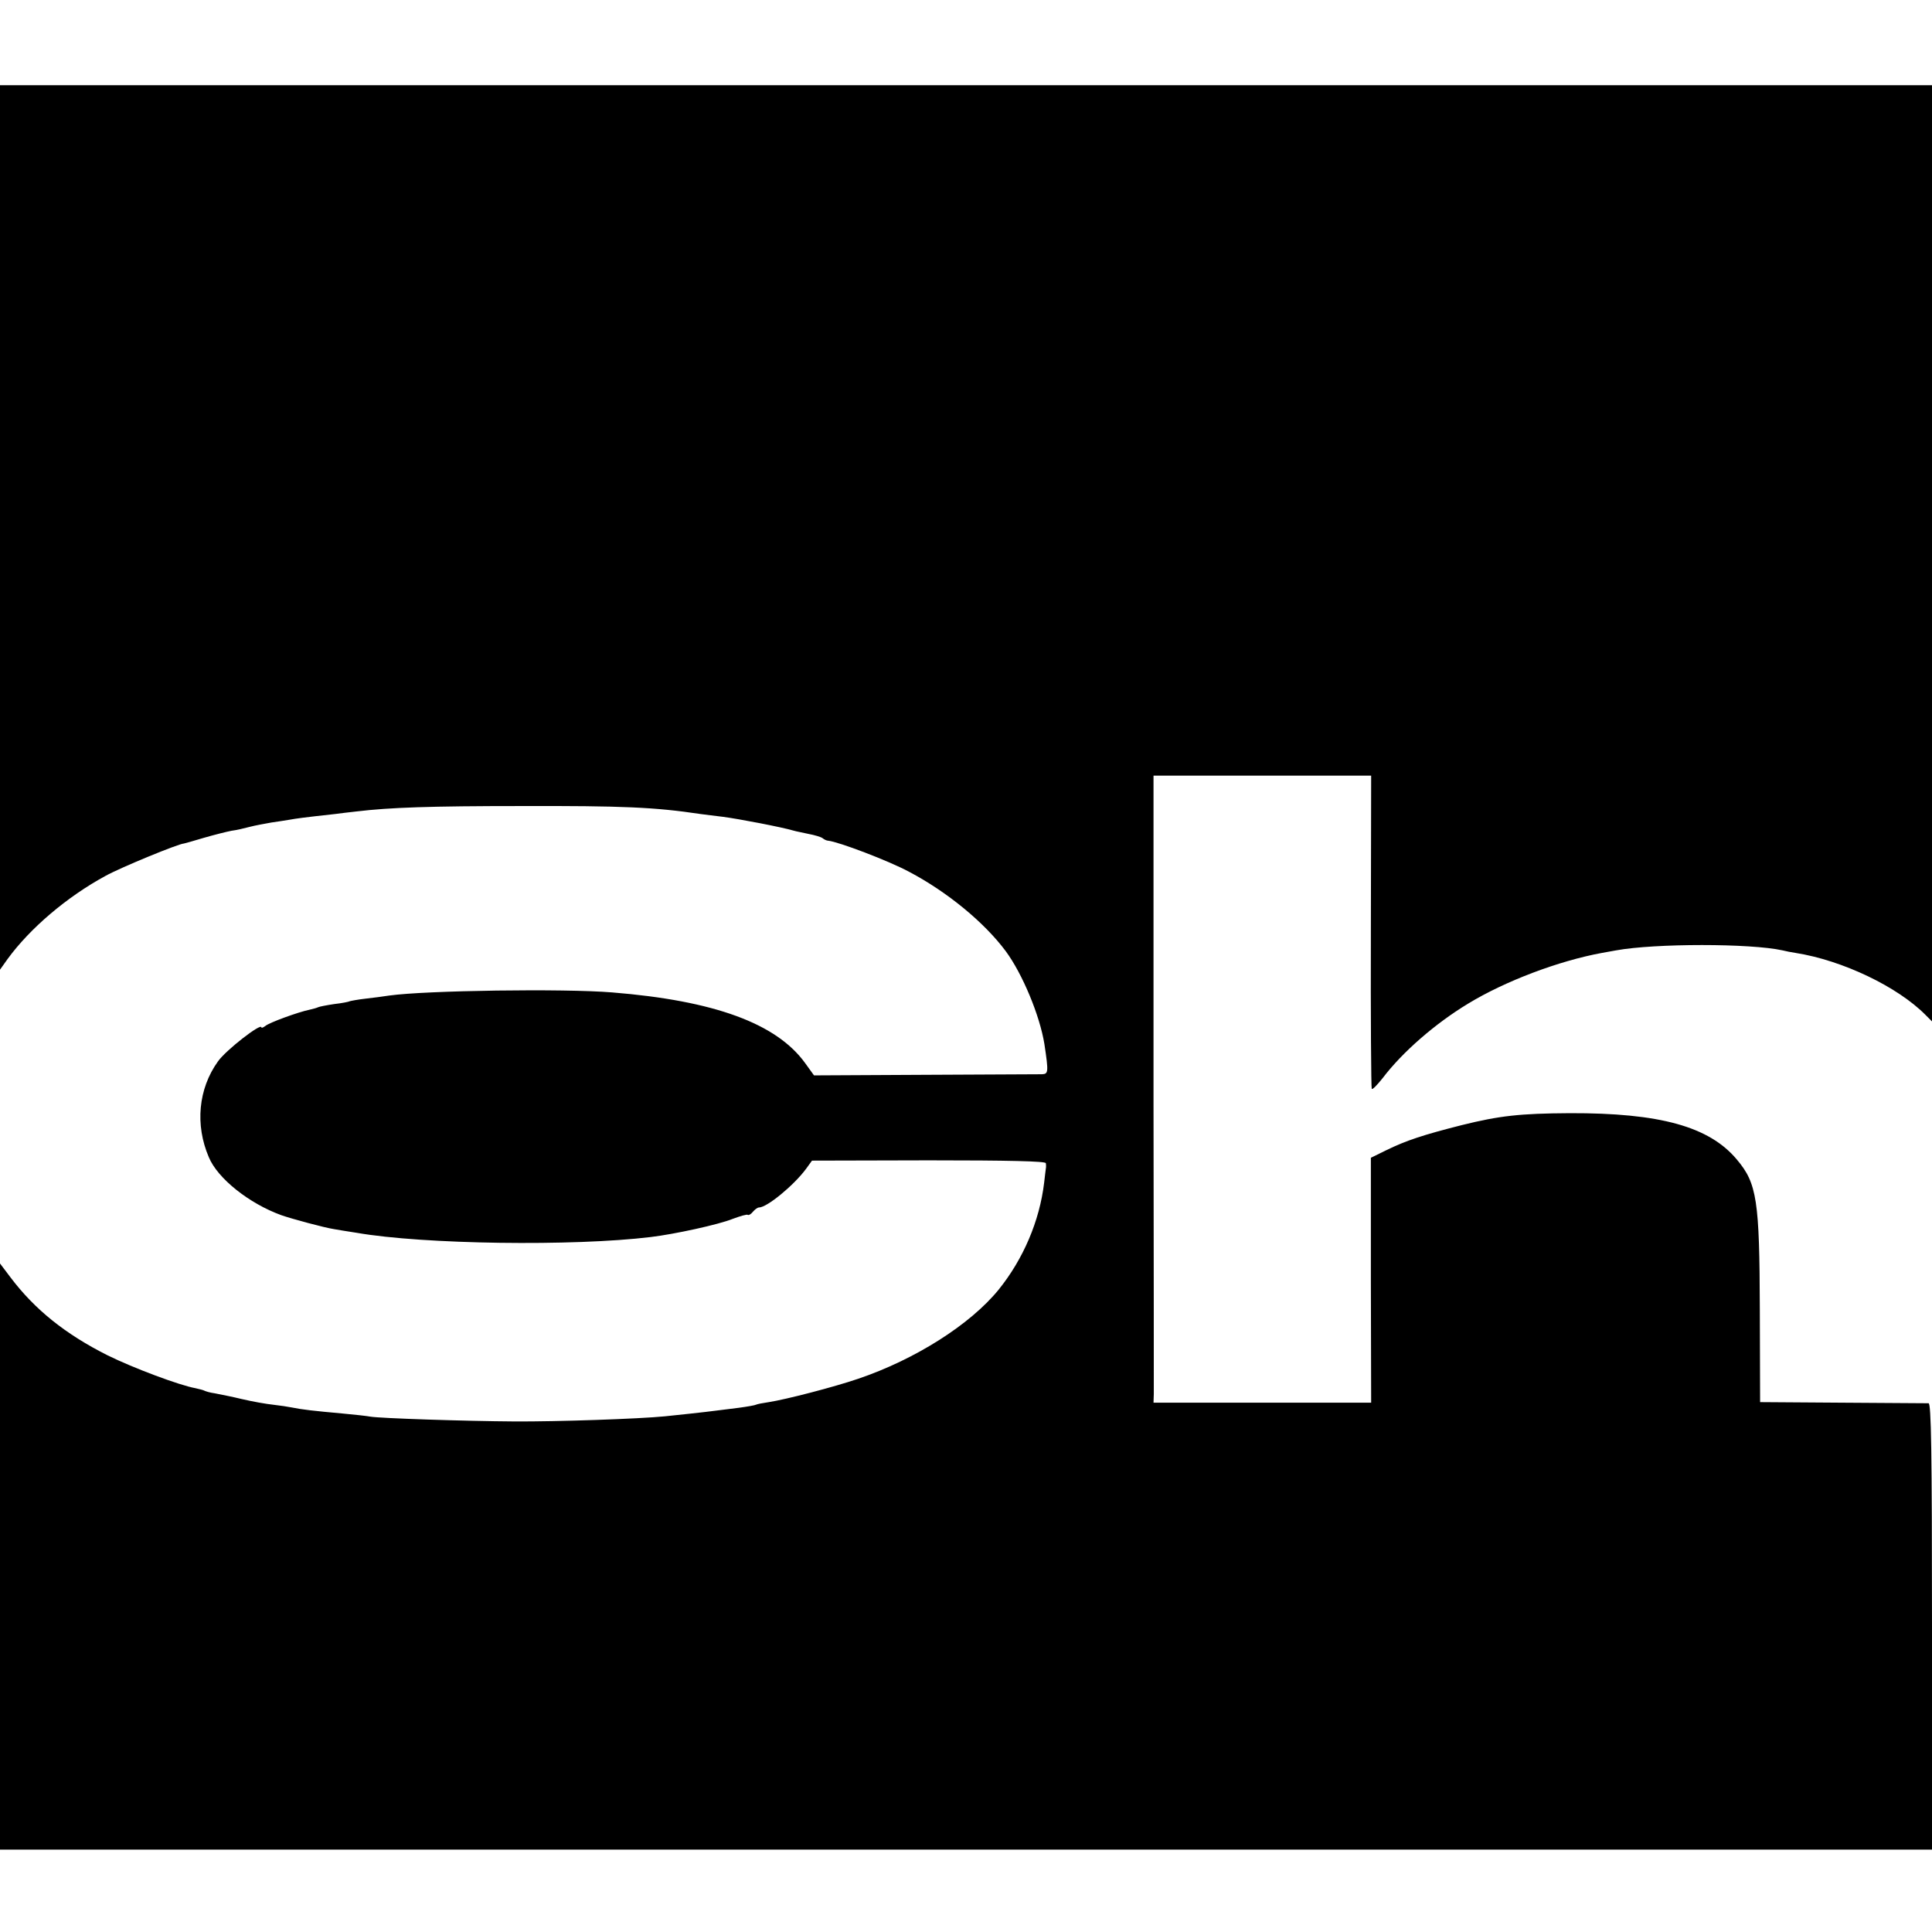
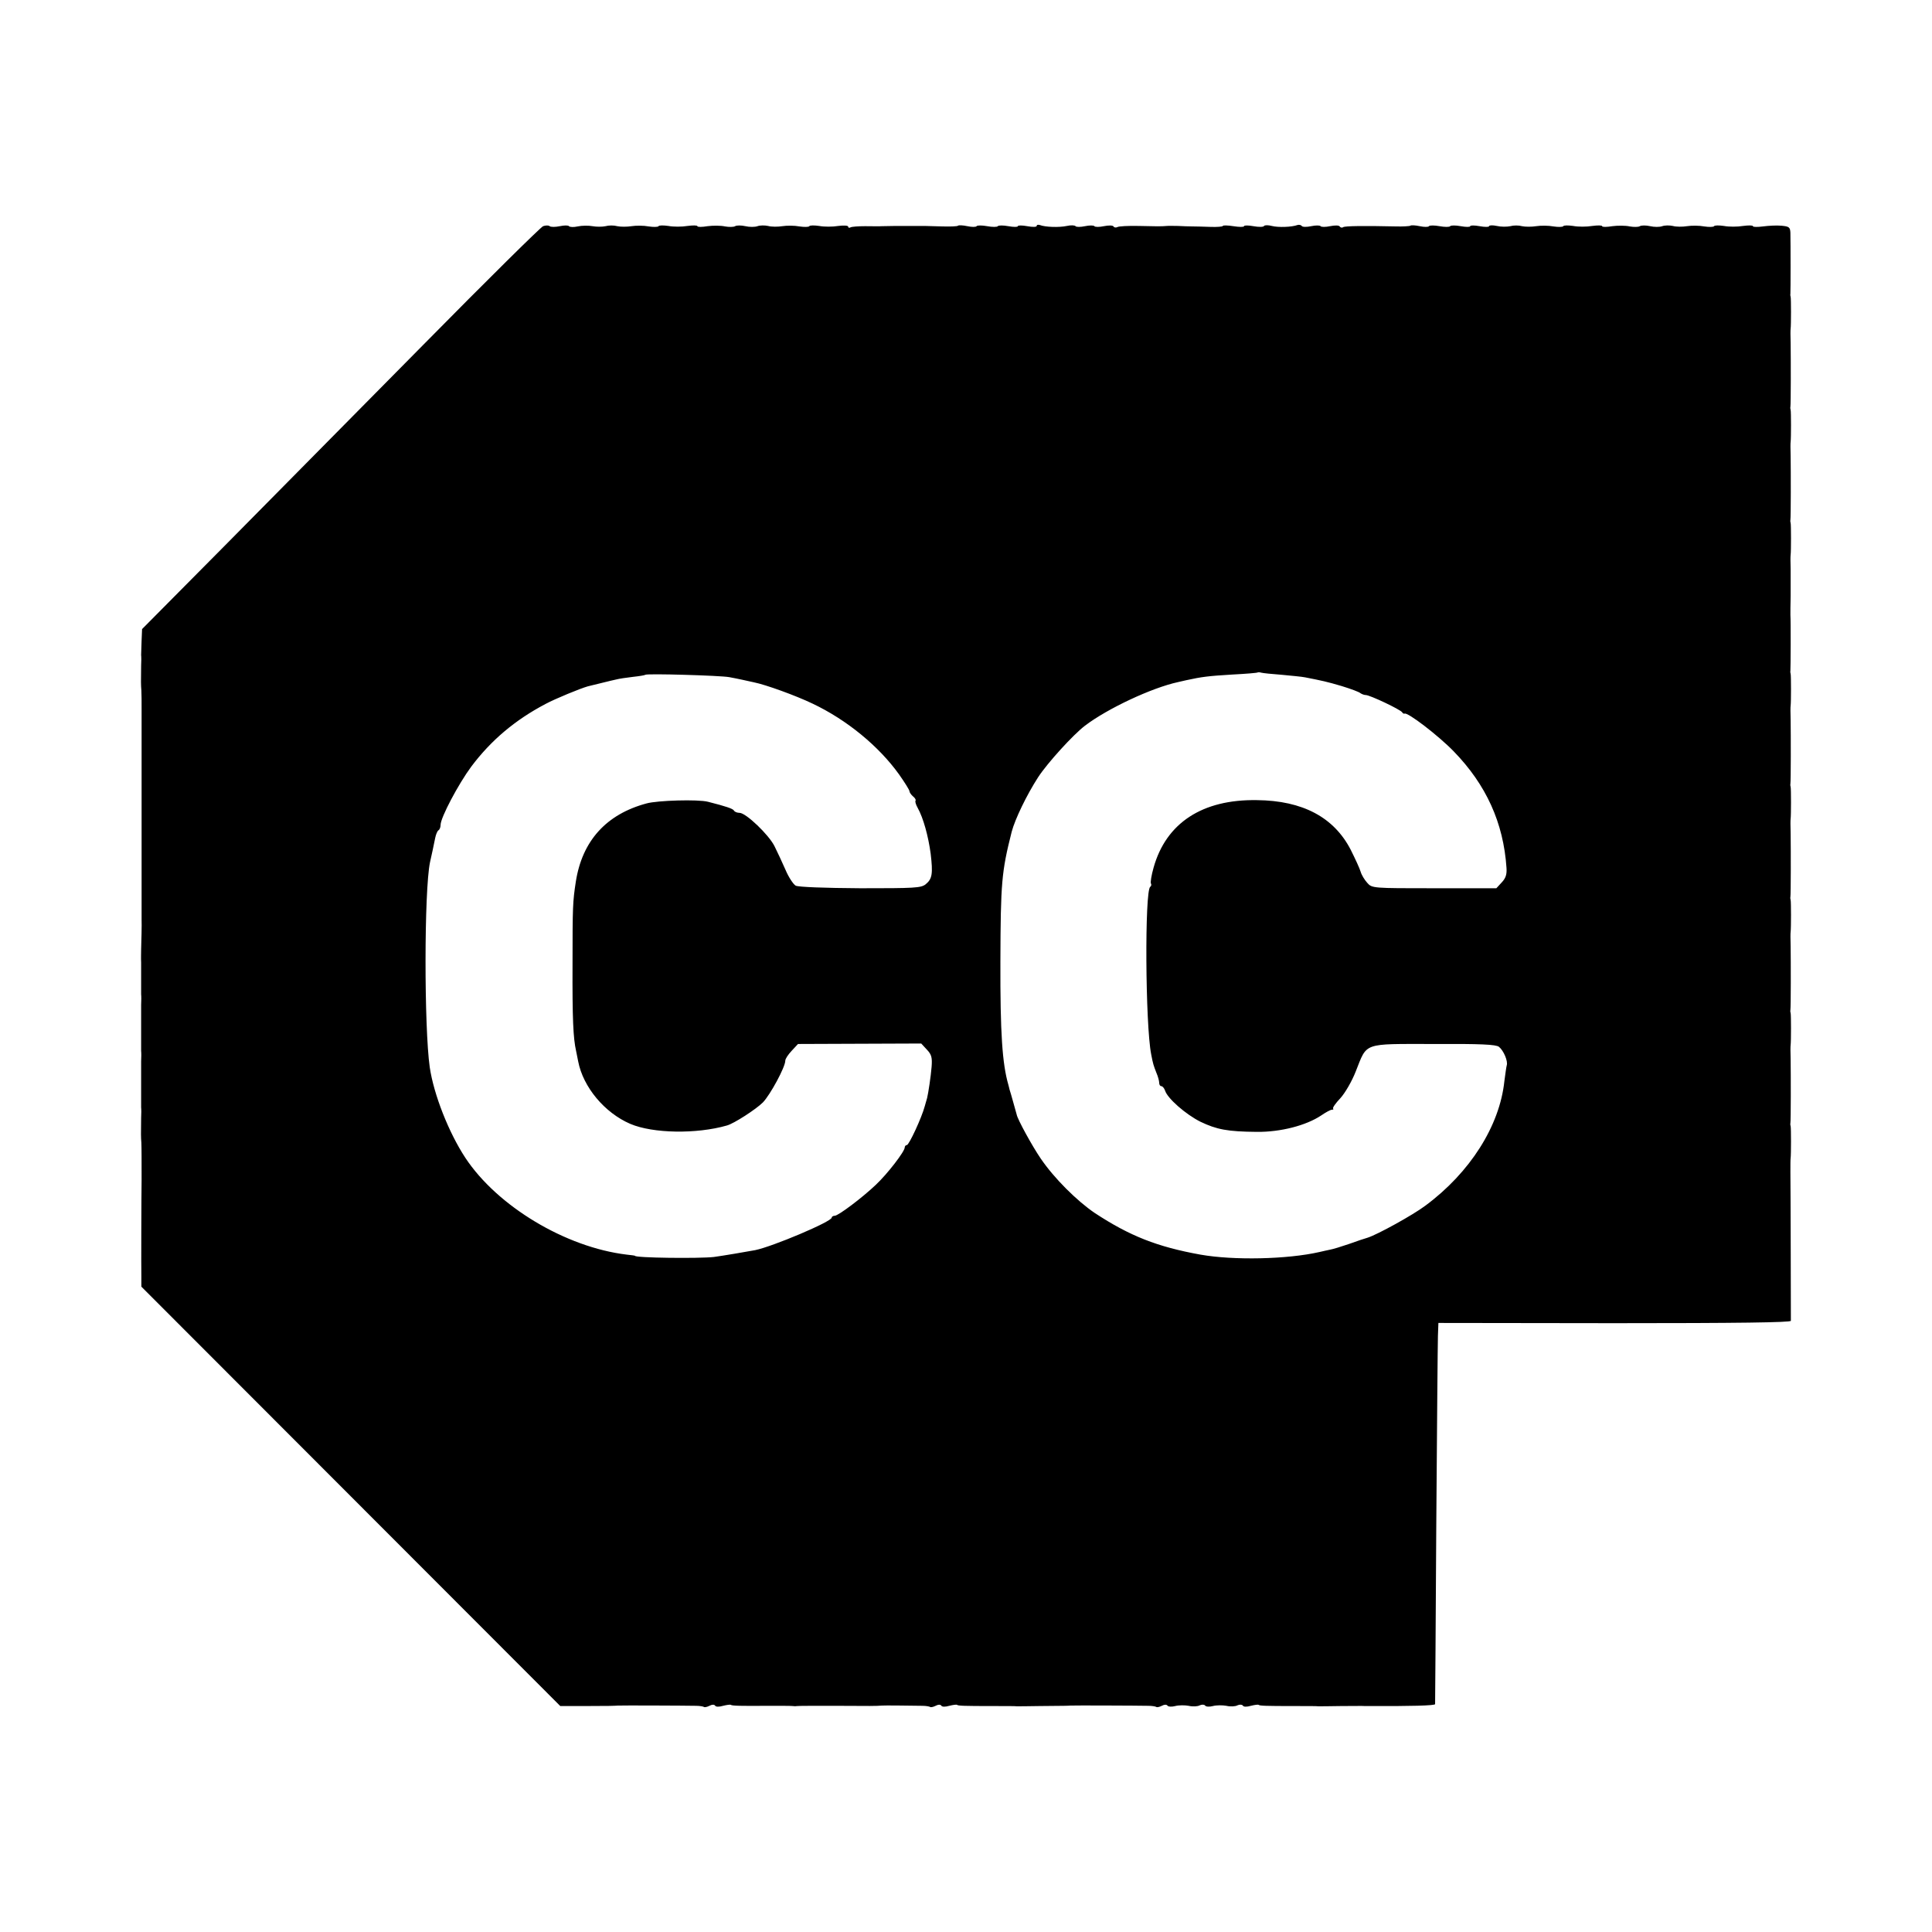
- <svg xmlns="http://www.w3.org/2000/svg" version="1.0" width="680pt" height="680pt" viewBox="0 0 680 680" preserveAspectRatio="xMidYMid meet">
-   <g transform="translate(0,680) scale(0.1,-0.1)" fill="#000000" stroke="none">
-     <path d="M0 4943 l0 -1556 27 38 c79 108 208 218 344 292 54 30 259 114 276 114 2 0 33 9 70 20 38 11 82 22 98 25 17 2 46 9 65 14 19 5 53 11 75 15 23 3 52 8 65 10 22 4 50 8 160 20 14 2 48 6 75 9 117 14 260 19 580 19 355 1 470 -4 630 -28 17 -2 53 -7 80 -10 54 -7 206 -36 250 -49 6 -2 28 -6 50 -11 22 -4 45 -11 50 -15 6 -5 15 -9 20 -9 37 -4 211 -70 284 -109 135 -71 266 -179 341 -280 59 -80 120 -227 136 -327 15 -100 14 -105 -9 -106 -12 0 -197 -1 -412 -2 l-390 -2 -31 43 c-101 140 -320 220 -679 249 -170 14 -656 7 -785 -11 -19 -3 -57 -8 -84 -11 -27 -3 -52 -8 -55 -9 -3 -2 -28 -7 -55 -10 -27 -4 -52 -9 -56 -11 -4 -2 -17 -6 -31 -9 -39 -8 -141 -45 -155 -57 -8 -6 -14 -8 -14 -5 0 17 -126 -81 -153 -120 -69 -96 -81 -223 -32 -337 31 -75 142 -163 255 -204 37 -13 152 -44 185 -49 11 -2 47 -8 80 -13 235 -41 763 -48 1035 -15 84 10 240 44 289 64 27 10 51 17 53 14 3 -2 11 2 18 11 7 8 16 15 21 15 29 0 124 79 166 136 l21 29 411 1 c282 0 411 -3 412 -10 1 -6 1 -15 0 -19 -1 -4 -3 -27 -6 -50 -16 -134 -73 -268 -160 -376 -100 -123 -294 -246 -495 -314 -85 -29 -255 -73 -314 -82 -21 -3 -41 -7 -45 -9 -3 -2 -31 -7 -61 -11 -30 -4 -66 -8 -80 -10 -37 -5 -140 -16 -180 -20 -91 -9 -382 -19 -530 -18 -169 1 -474 11 -507 17 -10 2 -54 7 -98 11 -101 9 -143 14 -177 21 -15 3 -42 7 -60 9 -36 4 -79 12 -118 21 -33 8 -59 13 -94 20 -16 2 -32 7 -36 9 -3 2 -18 6 -32 9 -56 10 -219 71 -310 116 -147 74 -255 160 -341 274 l-37 49 0 -1032 0 -1031 3400 0 3400 0 0 785 c0 621 -3 785 -12 786 -7 0 -143 1 -303 2 l-290 2 -1 325 c-1 386 -10 445 -81 529 -97 116 -271 164 -588 163 -175 -1 -247 -9 -380 -42 -138 -35 -195 -54 -265 -88 l-55 -27 0 -431 1 -431 -383 0 -383 0 1 31 c0 17 0 474 -1 1016 0 542 0 1024 0 1073 l0 87 383 0 383 0 -1 -547 c-1 -302 1 -551 3 -555 2 -5 19 13 39 38 69 91 185 192 301 262 130 79 318 150 470 178 12 2 34 6 50 9 138 25 473 25 586 0 12 -3 32 -7 46 -9 165 -26 359 -119 457 -218 l23 -23 0 1648 0 1647 -3400 0 -3400 0 0 -1557z" />
+ <svg xmlns="http://www.w3.org/2000/svg" version="1.0" width="820pt" height="820pt" viewBox="0 0 820 820" preserveAspectRatio="xMidYMid meet">
+   <g transform="translate(0,820) scale(0.1,-0.1)" fill="#000000" stroke="none">
+     <path d="M2305 7240 c-11 -5 -239 -230 -507 -502 -268 -271 -646 -654 -841 -851 l-354 -357 -2 -48 c-1 -26 -2 -54 -2 -62 1 -8 1 -28 0 -45 -1 -70 -1 -81 1 -105 1 -14 1 -51 1 -82 0 -32 0 -66 0 -75 0 -99 0 -810 0 -818 1 -15 -1 -96 -2 -125 0 -14 -1 -38 0 -55 0 -16 0 -50 0 -75 0 -25 0 -52 0 -60 1 -8 1 -28 0 -45 0 -16 0 -43 0 -60 0 -16 0 -50 0 -75 0 -25 0 -52 0 -60 1 -8 1 -28 0 -45 0 -16 0 -43 0 -60 0 -16 0 -50 0 -75 0 -25 0 -52 0 -60 1 -8 1 -28 0 -45 -1 -70 -1 -81 1 -105 1 -21 1 -84 1 -157 -1 -58 -2 -375 -1 -411 l0 -43 889 -890 889 -890 98 0 c115 0 130 1 147 2 13 1 285 0 331 -1 17 0 32 -3 34 -5 3 -2 13 0 23 5 11 6 20 6 24 1 3 -6 17 -6 34 -1 16 4 31 6 33 4 5 -4 40 -5 158 -4 52 0 100 0 105 -1 6 -1 14 -1 18 0 5 1 77 1 160 1 153 -1 176 -1 200 1 11 1 110 0 171 -1 17 0 32 -3 34 -5 3 -2 13 0 23 5 11 6 20 6 24 1 3 -6 17 -6 34 -1 16 4 31 6 33 4 5 -4 28 -5 153 -5 50 0 95 0 100 -1 6 0 48 0 95 1 119 1 119 1 133 2 13 1 285 0 331 -1 17 0 32 -3 34 -5 3 -2 13 0 23 5 11 6 20 6 24 1 3 -5 18 -6 33 -2 15 4 41 4 57 1 17 -4 38 -3 47 2 9 4 19 4 23 -1 3 -5 18 -6 33 -2 15 4 41 4 57 1 17 -4 38 -3 47 2 9 4 19 4 23 -1 3 -6 17 -6 34 -1 16 4 31 6 33 4 5 -4 28 -5 153 -5 50 0 95 0 100 -1 6 0 48 0 95 1 47 0 94 1 105 0 197 -1 295 2 296 8 0 4 3 346 5 758 3 413 6 775 7 805 l2 55 748 -1 c523 0 747 3 748 10 0 15 -1 568 -2 631 0 28 0 55 1 60 2 14 2 129 0 135 -1 3 -2 9 -1 13 2 10 2 205 1 272 -1 28 -1 55 0 60 2 14 2 129 0 135 -1 3 -2 9 -1 13 2 10 2 205 1 272 -1 28 -1 55 0 60 2 14 2 129 0 135 -1 3 -2 9 -1 13 2 10 2 205 1 272 -1 28 -1 55 0 60 2 14 2 129 0 135 -1 3 -2 9 -1 13 2 10 2 205 1 272 -1 28 -1 55 0 60 2 14 2 129 0 135 -1 3 -2 9 -1 13 1 8 2 211 0 237 0 8 0 44 1 80 0 36 0 88 0 115 -1 28 -1 55 0 60 2 14 2 129 0 135 -1 3 -2 9 -1 13 2 10 2 205 1 272 -1 28 -1 55 0 60 2 14 2 129 0 135 -1 3 -2 9 -1 13 2 10 2 205 1 272 -1 28 -1 55 0 60 2 14 2 129 0 135 -1 3 -2 9 -1 13 1 9 1 216 0 259 -1 24 -6 27 -38 30 -20 2 -55 0 -78 -3 -24 -3 -43 -3 -43 1 0 4 -19 4 -42 1 -24 -4 -60 -4 -81 0 -21 3 -40 3 -42 -1 -3 -4 -22 -4 -42 -1 -21 4 -54 4 -73 1 -19 -3 -46 -3 -60 1 -14 3 -34 3 -45 -1 -11 -4 -34 -4 -51 0 -18 4 -37 4 -44 0 -6 -4 -26 -4 -43 -1 -18 4 -51 4 -74 1 -24 -4 -43 -4 -43 0 0 4 -19 4 -42 1 -24 -4 -60 -4 -81 0 -21 3 -40 3 -42 -1 -3 -4 -22 -4 -42 -1 -21 4 -54 4 -73 1 -19 -3 -46 -3 -60 0 -14 4 -36 4 -50 0 -14 -3 -40 -3 -57 1 -18 4 -33 3 -33 -1 0 -4 -18 -4 -40 0 -22 4 -40 4 -40 0 0 -4 -18 -4 -40 0 -22 4 -42 4 -45 0 -3 -4 -23 -4 -45 0 -22 4 -43 4 -45 0 -3 -4 -20 -4 -39 0 -19 4 -37 5 -40 2 -3 -2 -32 -4 -63 -3 -134 3 -213 2 -222 -3 -5 -4 -12 -2 -15 3 -3 5 -21 5 -41 1 -19 -4 -37 -4 -40 0 -3 4 -21 4 -40 0 -19 -4 -37 -4 -40 1 -3 4 -11 6 -18 4 -24 -9 -82 -11 -109 -4 -15 4 -30 4 -33 0 -2 -5 -23 -5 -45 -1 -22 4 -40 4 -40 0 0 -4 -20 -4 -45 0 -25 4 -45 4 -45 1 0 -3 -24 -5 -52 -4 -29 1 -64 2 -78 2 -14 0 -41 1 -60 2 -19 0 -41 1 -47 0 -27 -2 -40 -2 -119 0 -45 1 -86 -1 -92 -5 -6 -3 -13 -2 -16 3 -3 5 -21 5 -41 1 -19 -4 -37 -4 -40 0 -3 4 -21 4 -40 0 -19 -4 -37 -4 -40 0 -3 4 -20 5 -37 1 -33 -7 -92 -5 -115 4 -7 2 -13 1 -13 -4 0 -5 -18 -5 -40 -1 -22 4 -40 4 -40 0 0 -4 -18 -4 -40 0 -22 4 -42 4 -45 0 -3 -4 -23 -4 -45 0 -22 4 -43 4 -45 0 -3 -4 -20 -4 -39 0 -19 4 -37 5 -40 2 -3 -3 -34 -4 -68 -3 -35 1 -67 2 -73 2 -5 0 -37 0 -70 0 -56 0 -68 0 -112 -1 -10 -1 -42 0 -71 0 -29 0 -57 -2 -62 -5 -6 -3 -10 -2 -10 3 0 5 -19 6 -42 3 -24 -4 -60 -4 -81 0 -21 3 -40 3 -42 -1 -3 -4 -22 -4 -42 -1 -21 4 -54 4 -73 1 -19 -3 -46 -3 -60 1 -14 3 -34 3 -45 -1 -11 -4 -34 -4 -51 0 -18 4 -37 4 -44 0 -6 -4 -26 -4 -43 -1 -18 4 -51 4 -74 1 -24 -4 -43 -4 -43 0 0 4 -19 4 -42 1 -24 -4 -60 -4 -81 0 -21 3 -40 3 -42 -1 -3 -4 -22 -4 -42 -1 -21 4 -54 4 -73 1 -19 -3 -46 -3 -60 0 -14 4 -36 4 -50 0 -14 -3 -38 -3 -55 0 -16 3 -45 3 -63 -1 -17 -4 -34 -3 -37 1 -3 4 -20 4 -39 0 -19 -4 -38 -4 -43 0 -4 4 -17 4 -28 0z m3135 -1904 c41 -4 86 -8 100 -11 71 -14 91 -18 155 -37 39 -12 74 -25 79 -30 6 -4 16 -8 23 -8 17 0 146 -61 154 -73 3 -5 8 -7 10 -6 11 9 144 -93 209 -160 138 -142 211 -303 224 -494 2 -28 -3 -44 -20 -62 l-23 -25 -264 0 c-261 0 -264 0 -284 23 -11 12 -24 33 -28 47 -4 14 -23 55 -42 93 -71 138 -204 209 -398 211 -232 4 -386 -97 -439 -287 -9 -32 -14 -62 -11 -67 3 -5 1 -11 -3 -14 -24 -15 -21 -585 4 -711 8 -42 10 -47 22 -78 7 -16 12 -35 12 -43 0 -8 4 -14 9 -14 5 0 12 -8 16 -19 10 -33 88 -101 150 -132 69 -33 115 -42 240 -43 100 -1 209 27 273 70 19 13 39 24 45 24 6 0 8 2 5 5 -3 3 11 23 31 44 20 22 49 72 65 113 50 125 26 117 330 117 201 1 265 -2 278 -12 20 -16 39 -61 33 -79 -2 -7 -6 -37 -10 -67 -20 -190 -146 -388 -335 -528 -53 -40 -204 -123 -245 -136 -11 -3 -47 -15 -80 -27 -32 -11 -68 -22 -80 -24 -11 -2 -31 -7 -45 -10 -136 -31 -364 -36 -505 -11 -183 33 -300 79 -449 177 -75 51 -172 147 -229 231 -35 51 -99 167 -102 187 -1 3 -7 25 -14 50 -7 25 -14 50 -16 55 -1 6 -4 15 -5 20 -26 90 -35 220 -34 525 1 334 5 380 48 550 14 53 63 155 112 231 39 60 148 180 199 219 96 73 284 161 395 185 3 1 19 4 35 8 64 14 93 18 195 24 58 3 107 7 108 9 2 1 9 1 15 -1 7 -2 46 -6 87 -9z m-2345 -10 c17 -3 41 -8 55 -11 14 -3 36 -8 50 -11 50 -10 177 -56 248 -90 146 -69 282 -181 368 -301 24 -34 44 -66 44 -71 0 -5 7 -15 15 -22 9 -7 13 -15 11 -18 -3 -3 1 -17 9 -31 24 -43 45 -120 55 -194 10 -85 7 -107 -21 -130 -20 -16 -47 -17 -277 -17 -153 1 -263 5 -275 11 -10 6 -30 36 -43 67 -14 32 -35 77 -47 101 -24 48 -121 141 -148 141 -10 0 -21 4 -24 10 -5 8 -35 18 -110 37 -42 11 -214 6 -261 -7 -171 -46 -273 -159 -300 -332 -13 -84 -14 -106 -14 -348 -1 -236 3 -317 15 -370 3 -14 7 -34 9 -45 21 -109 112 -218 221 -265 96 -41 281 -44 410 -7 30 8 124 69 153 98 31 32 95 150 95 177 0 8 12 26 27 42 l27 29 262 1 261 1 24 -26 c20 -21 23 -34 20 -73 -3 -39 -14 -112 -19 -132 -1 -3 -5 -18 -10 -35 -13 -49 -67 -165 -76 -165 -5 0 -9 -5 -9 -10 0 -17 -73 -112 -123 -159 -58 -55 -159 -131 -174 -131 -7 0 -13 -4 -13 -8 0 -17 -251 -123 -325 -138 -43 -8 -132 -23 -175 -29 -62 -7 -335 -4 -335 5 0 1 -16 3 -35 5 -259 31 -549 205 -685 411 -71 108 -134 269 -151 384 -24 169 -24 749 1 870 3 14 8 36 11 50 3 14 8 37 11 53 3 15 9 30 14 33 5 3 9 13 9 23 0 31 76 174 130 247 84 112 186 198 315 266 43 23 148 66 180 75 18 4 100 25 120 29 11 3 43 8 70 11 28 3 52 7 54 9 6 6 318 -3 356 -10z" />
  </g>
</svg>
